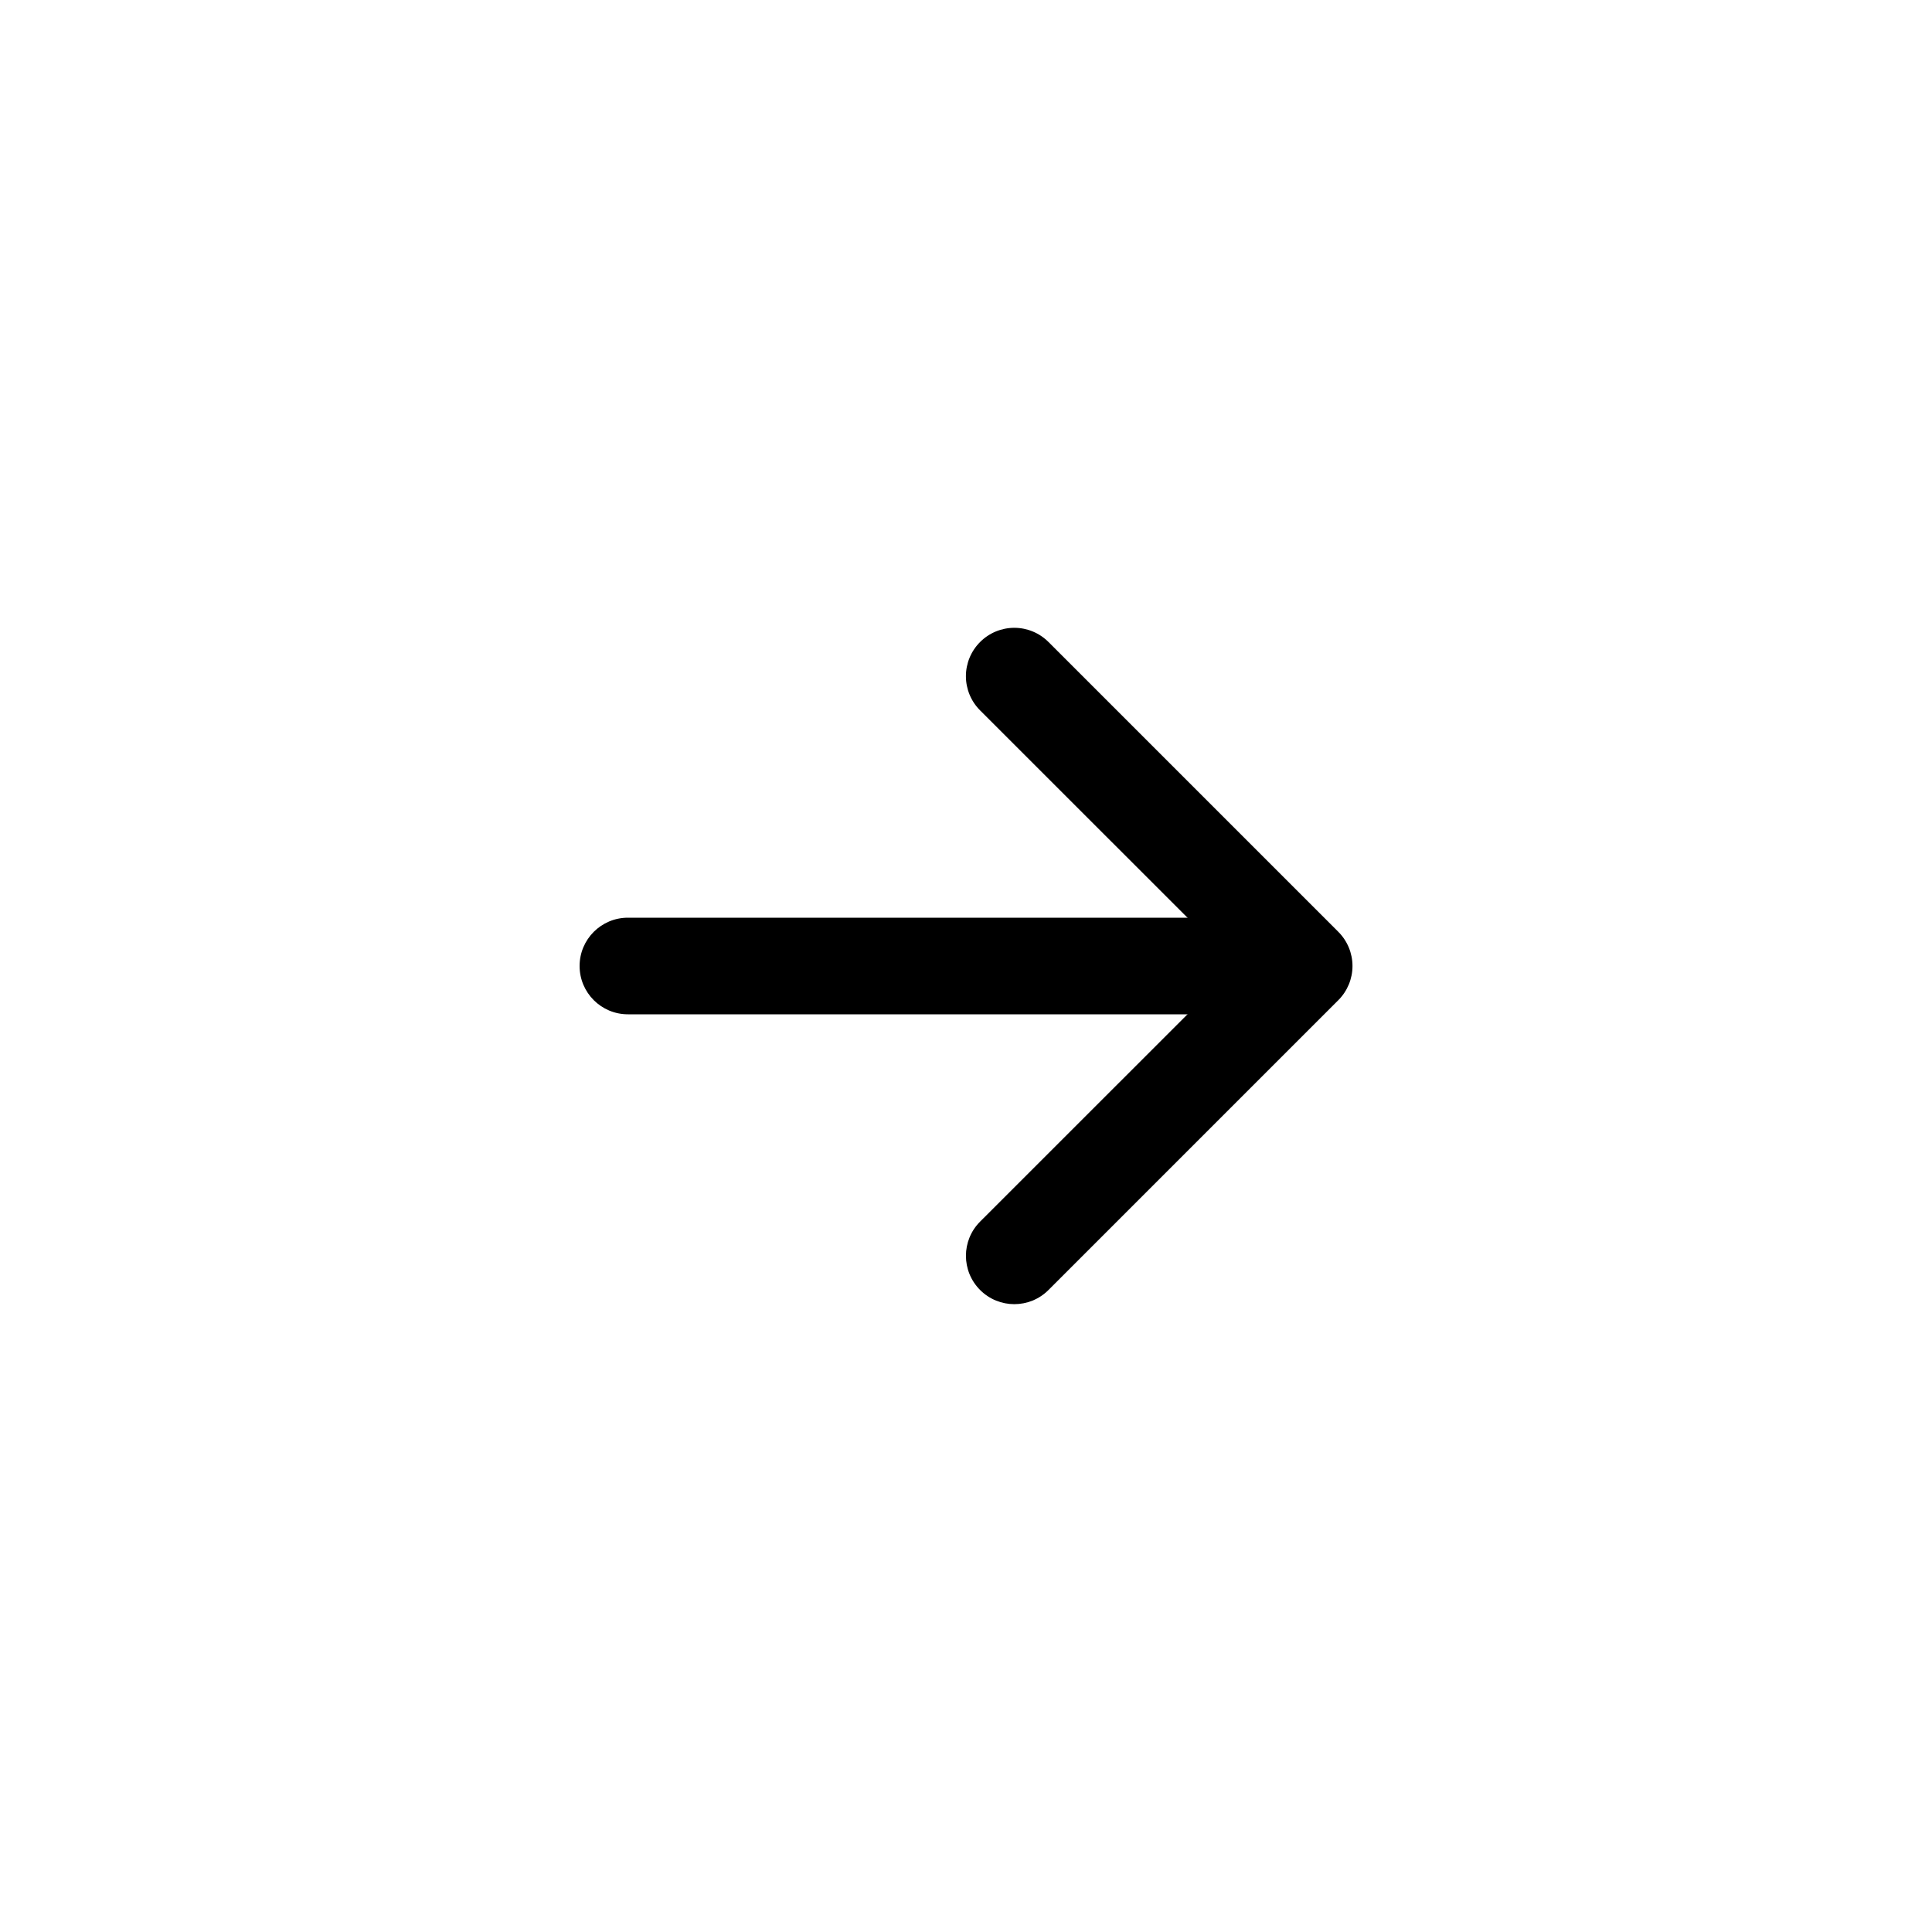
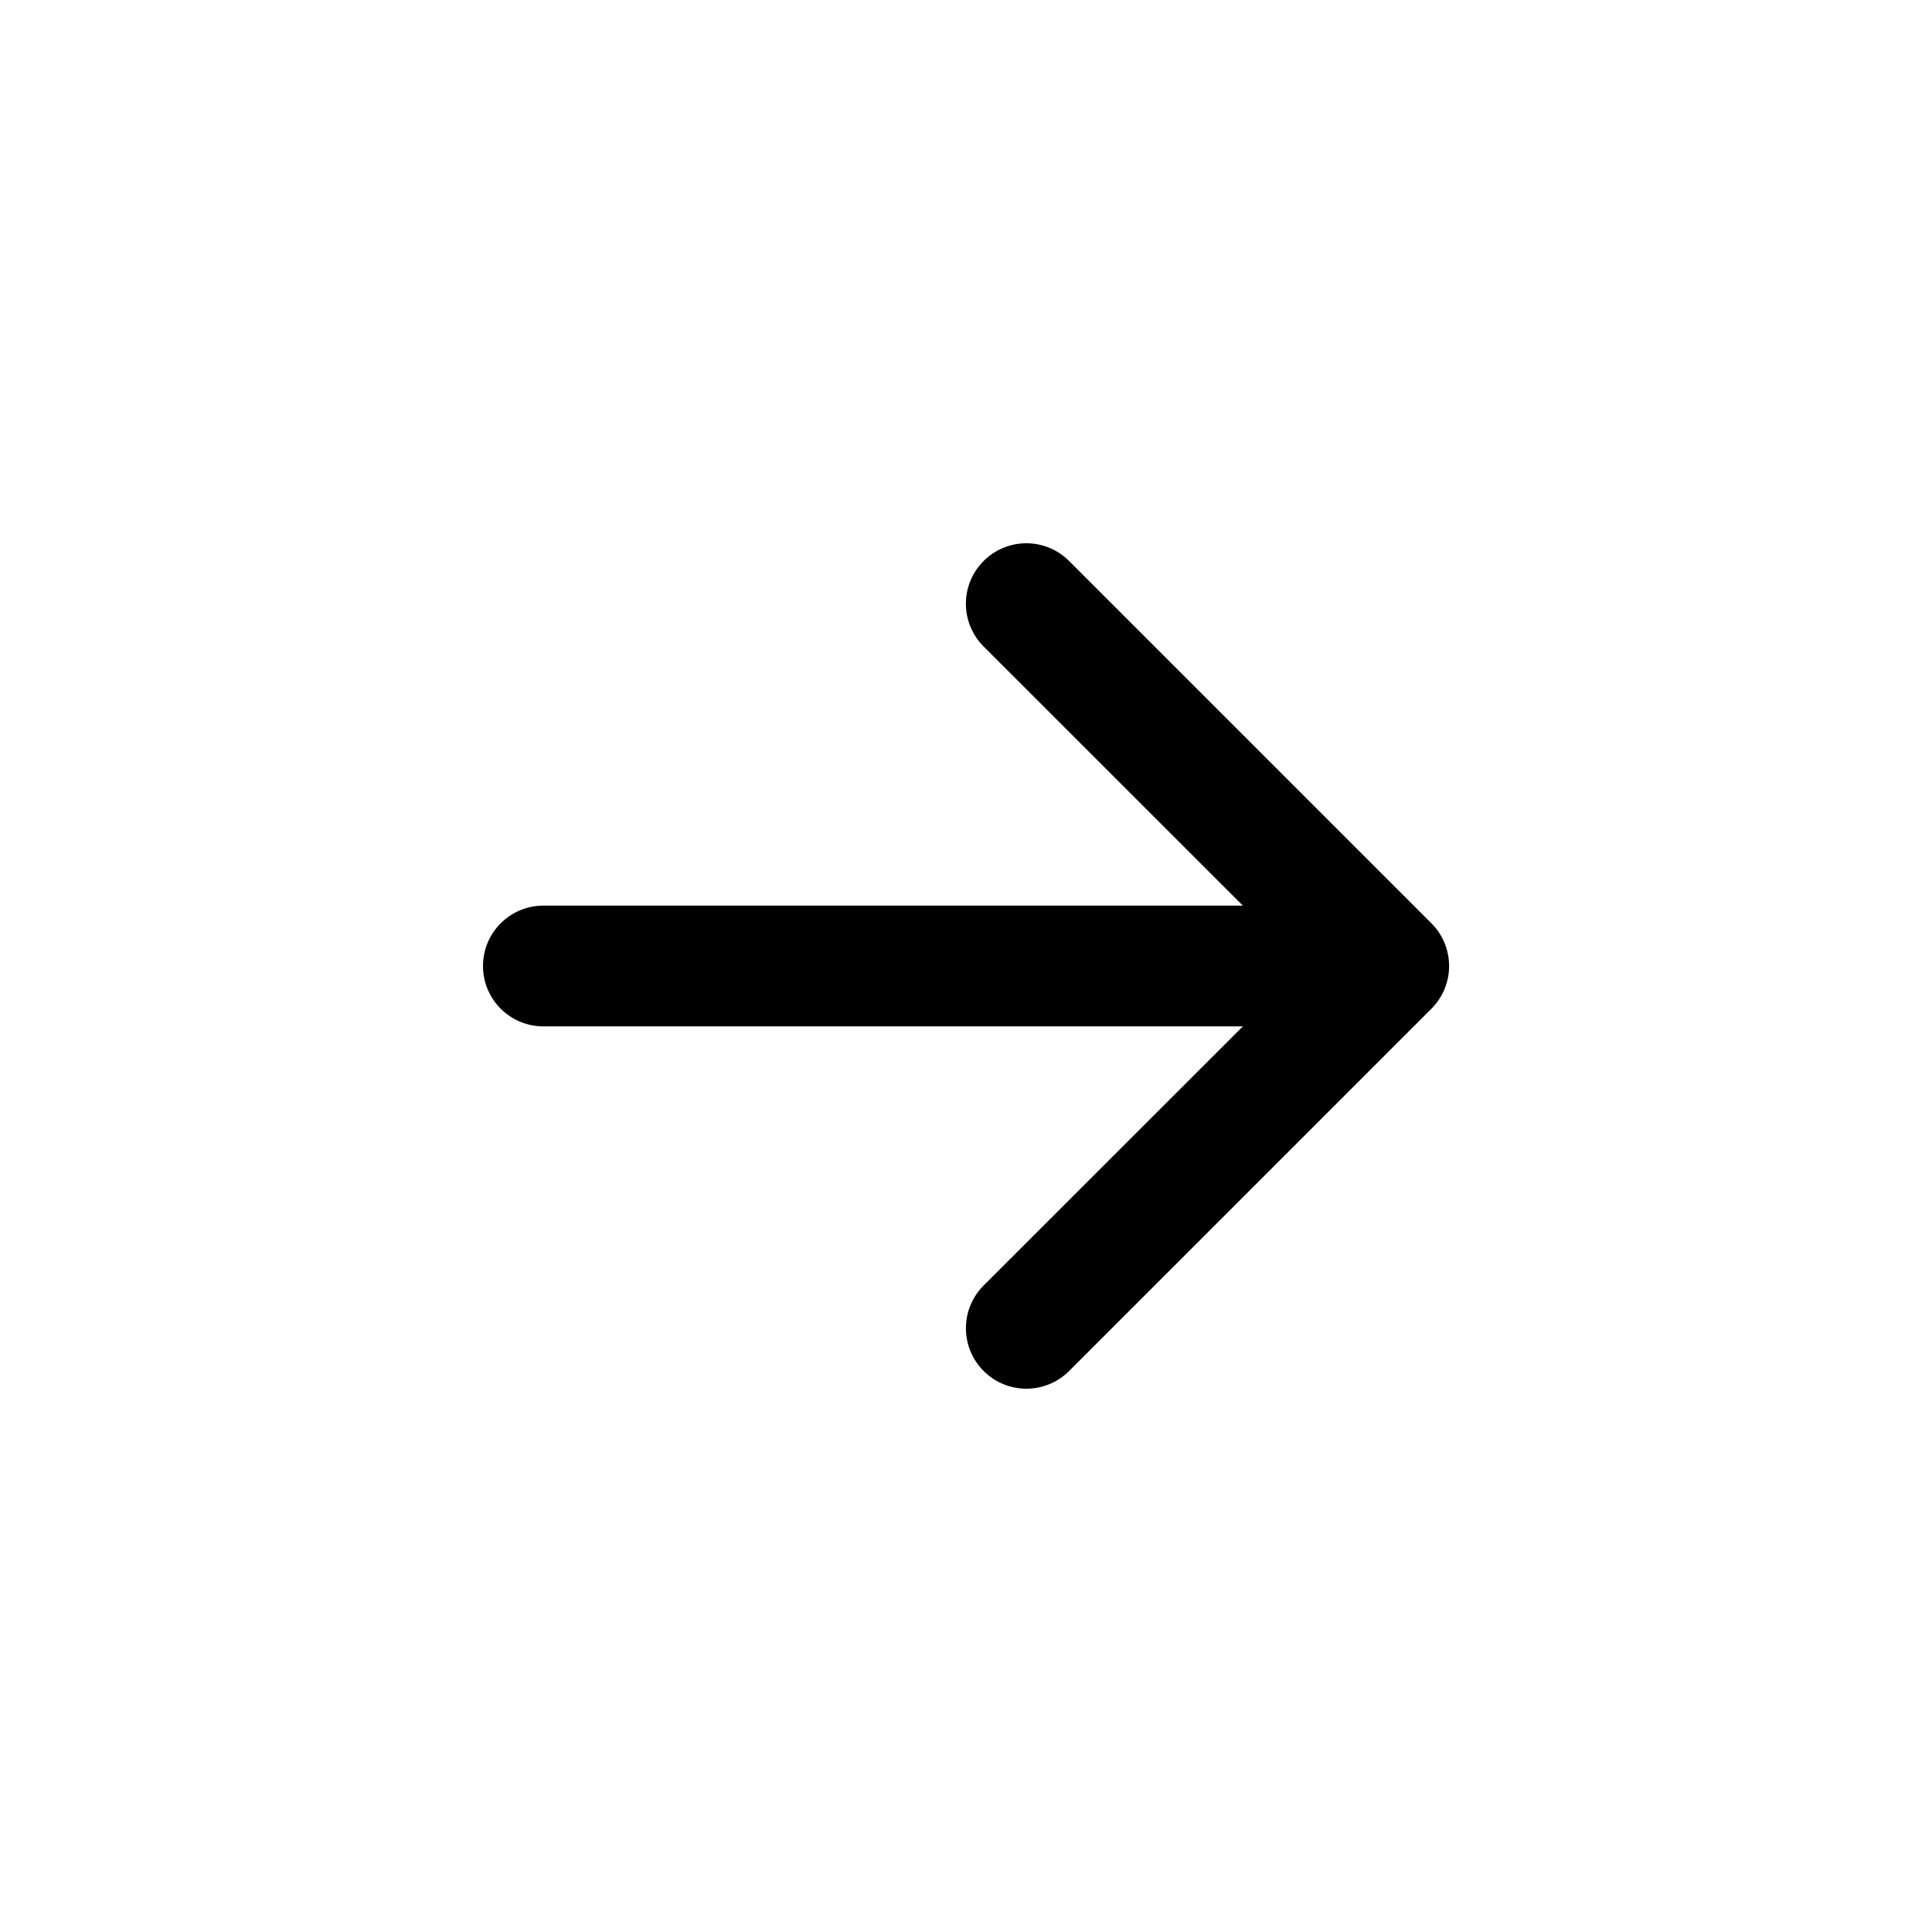
- <svg xmlns="http://www.w3.org/2000/svg" class="bi bi-arrow-right-short" width="1em" height="1em" viewBox="0 0 20 20" fill="currentColor">
-   <path fill-rule="evenodd" d="M10.146 6.646a.5.5 0 01.708 0l3 3a.5.5 0 010 .708l-3 3a.5.5 0 01-.708-.708L12.793 10l-2.647-2.646a.5.5 0 010-.708z" clip-rule="evenodd" />
-   <path fill-rule="evenodd" d="M6 10a.5.5 0 01.5-.5H13a.5.5 0 010 1H6.5A.5.5 0 016 10z" clip-rule="evenodd" />
+ <svg xmlns="http://www.w3.org/2000/svg" class="bi bi-arrow-right-short" width="1em" height="1em" viewBox="0 0 16 16" fill="currentColor">
+   <path fill-rule="evenodd" d="M8.146 4.646a.5.5 0 01.708 0l3 3a.5.5 0 010 .708l-3 3a.5.5 0 01-.708-.708L10.793 8 8.146 5.354a.5.5 0 010-.708z" clip-rule="evenodd" />
+   <path fill-rule="evenodd" d="M4 8a.5.5 0 01.5-.5H11a.5.5 0 010 1H4.5A.5.5 0 014 8z" clip-rule="evenodd" />
</svg>
